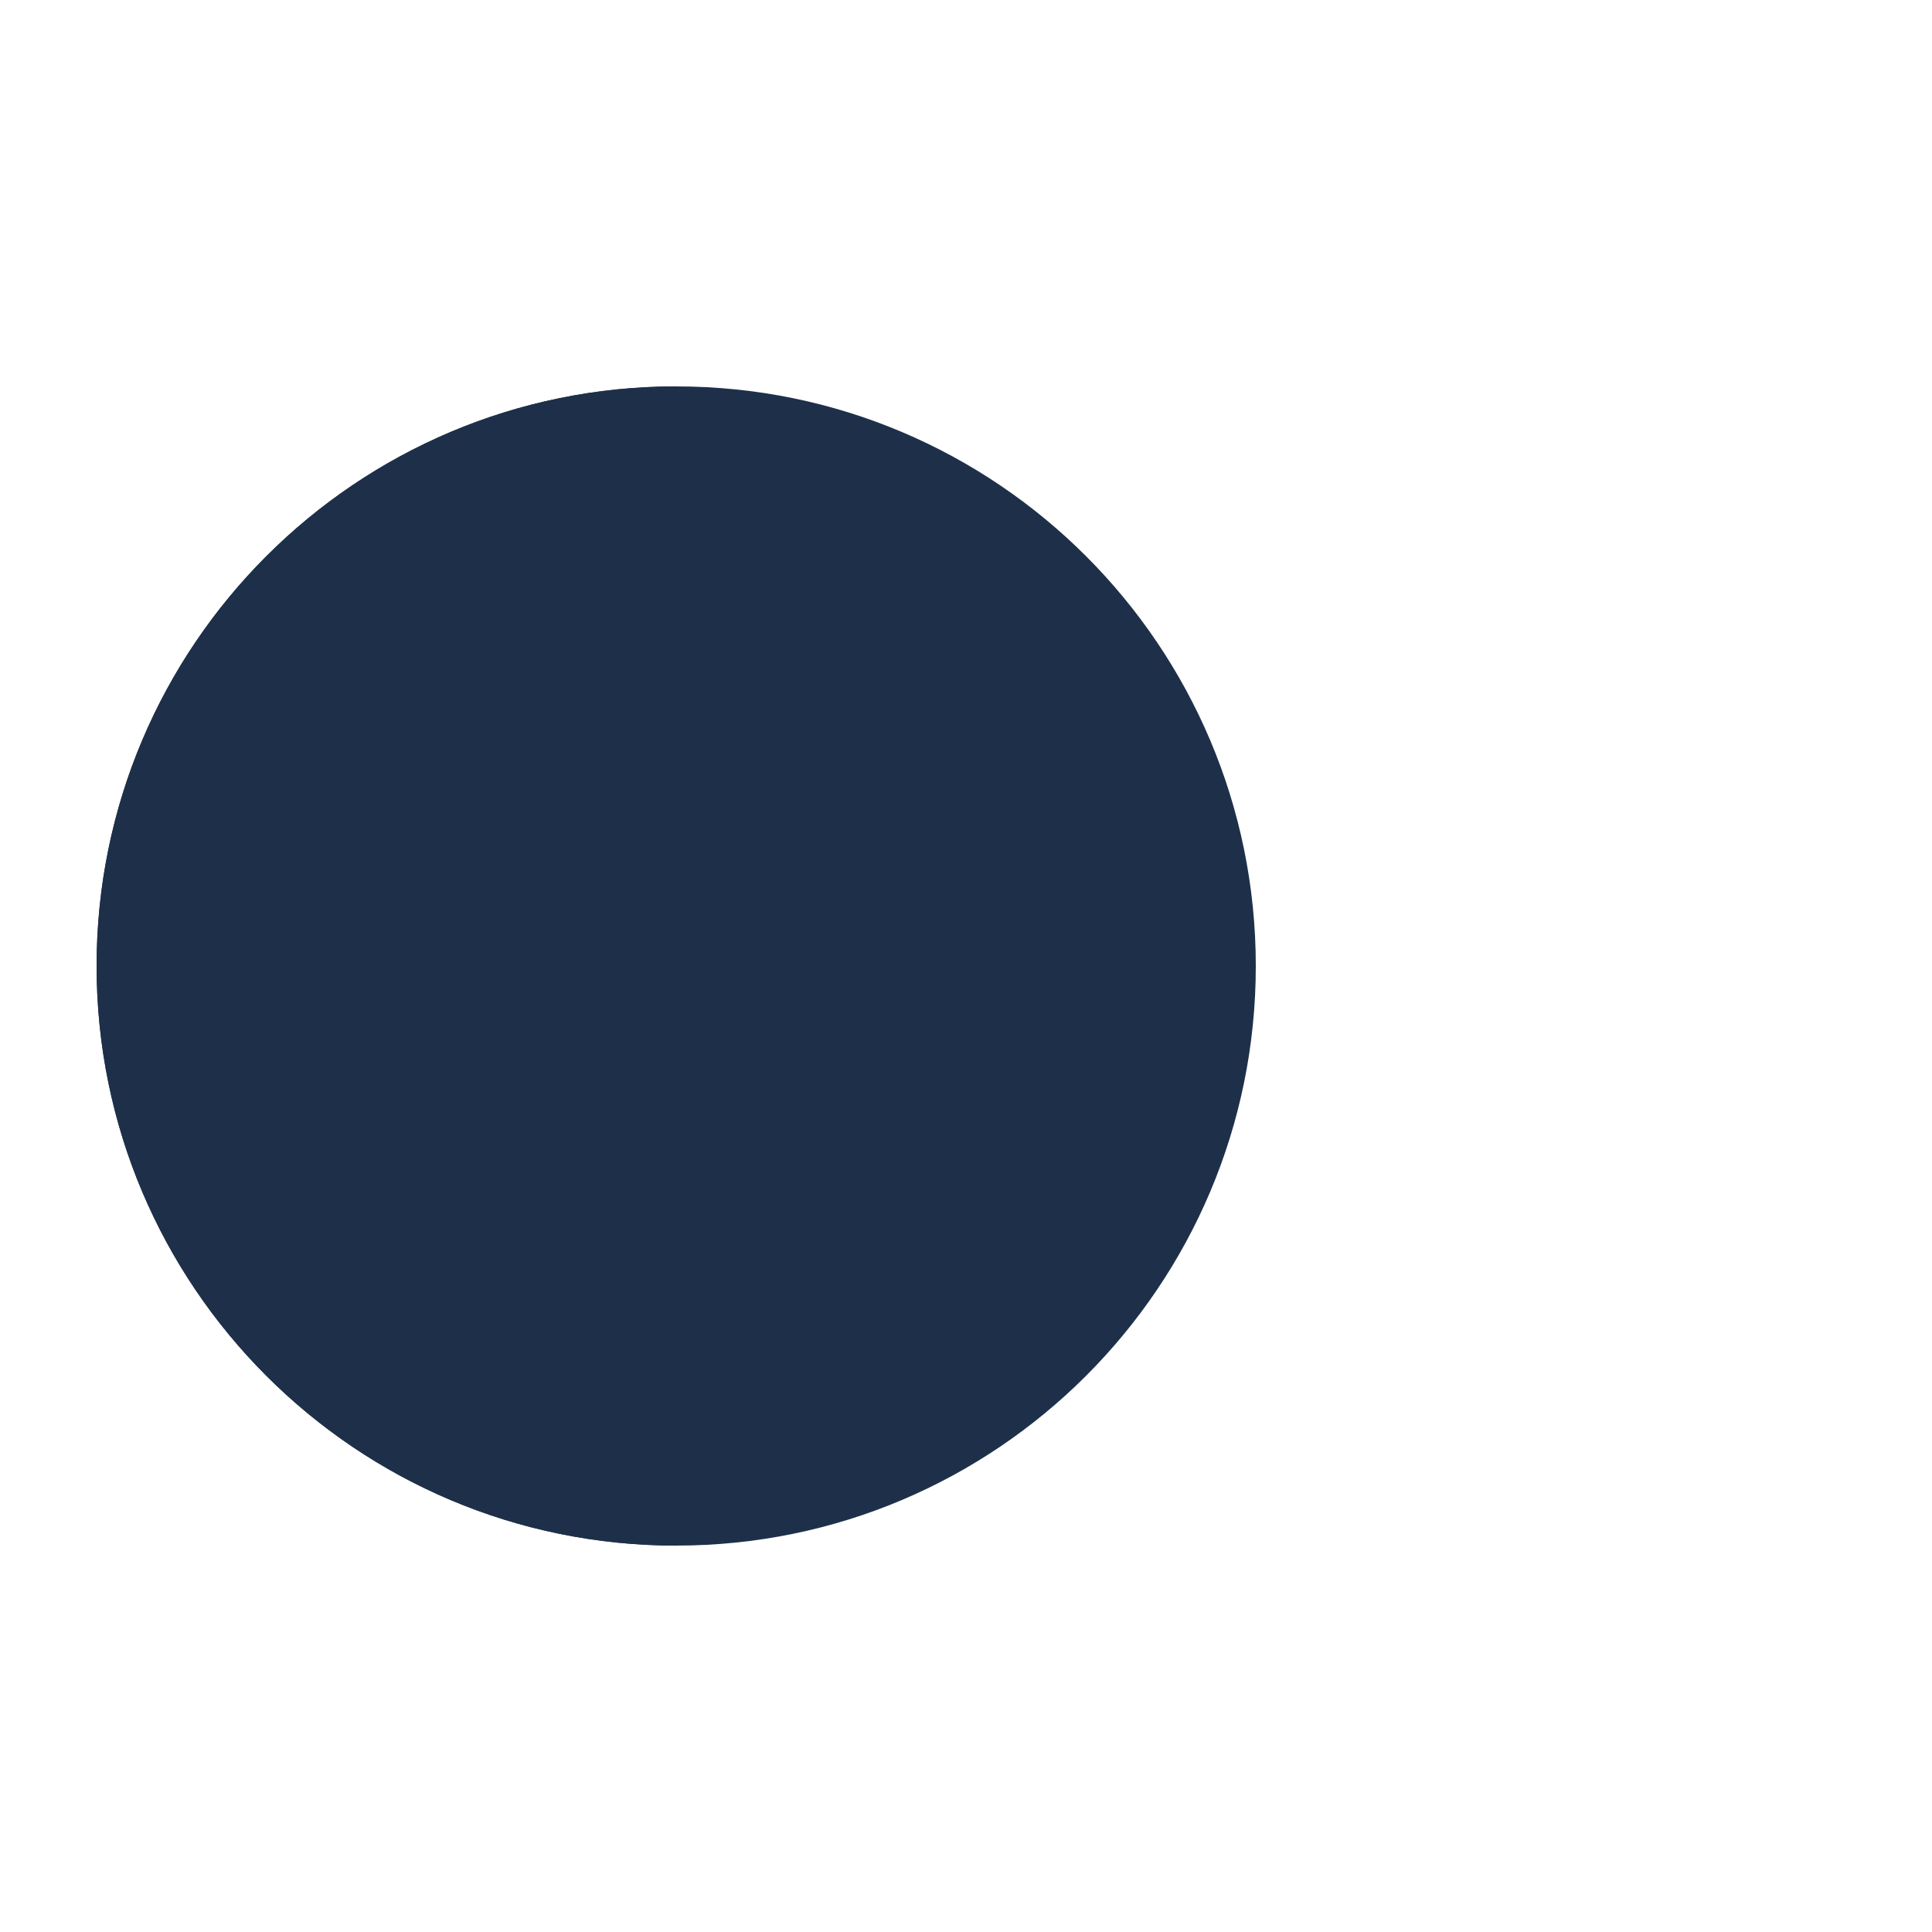
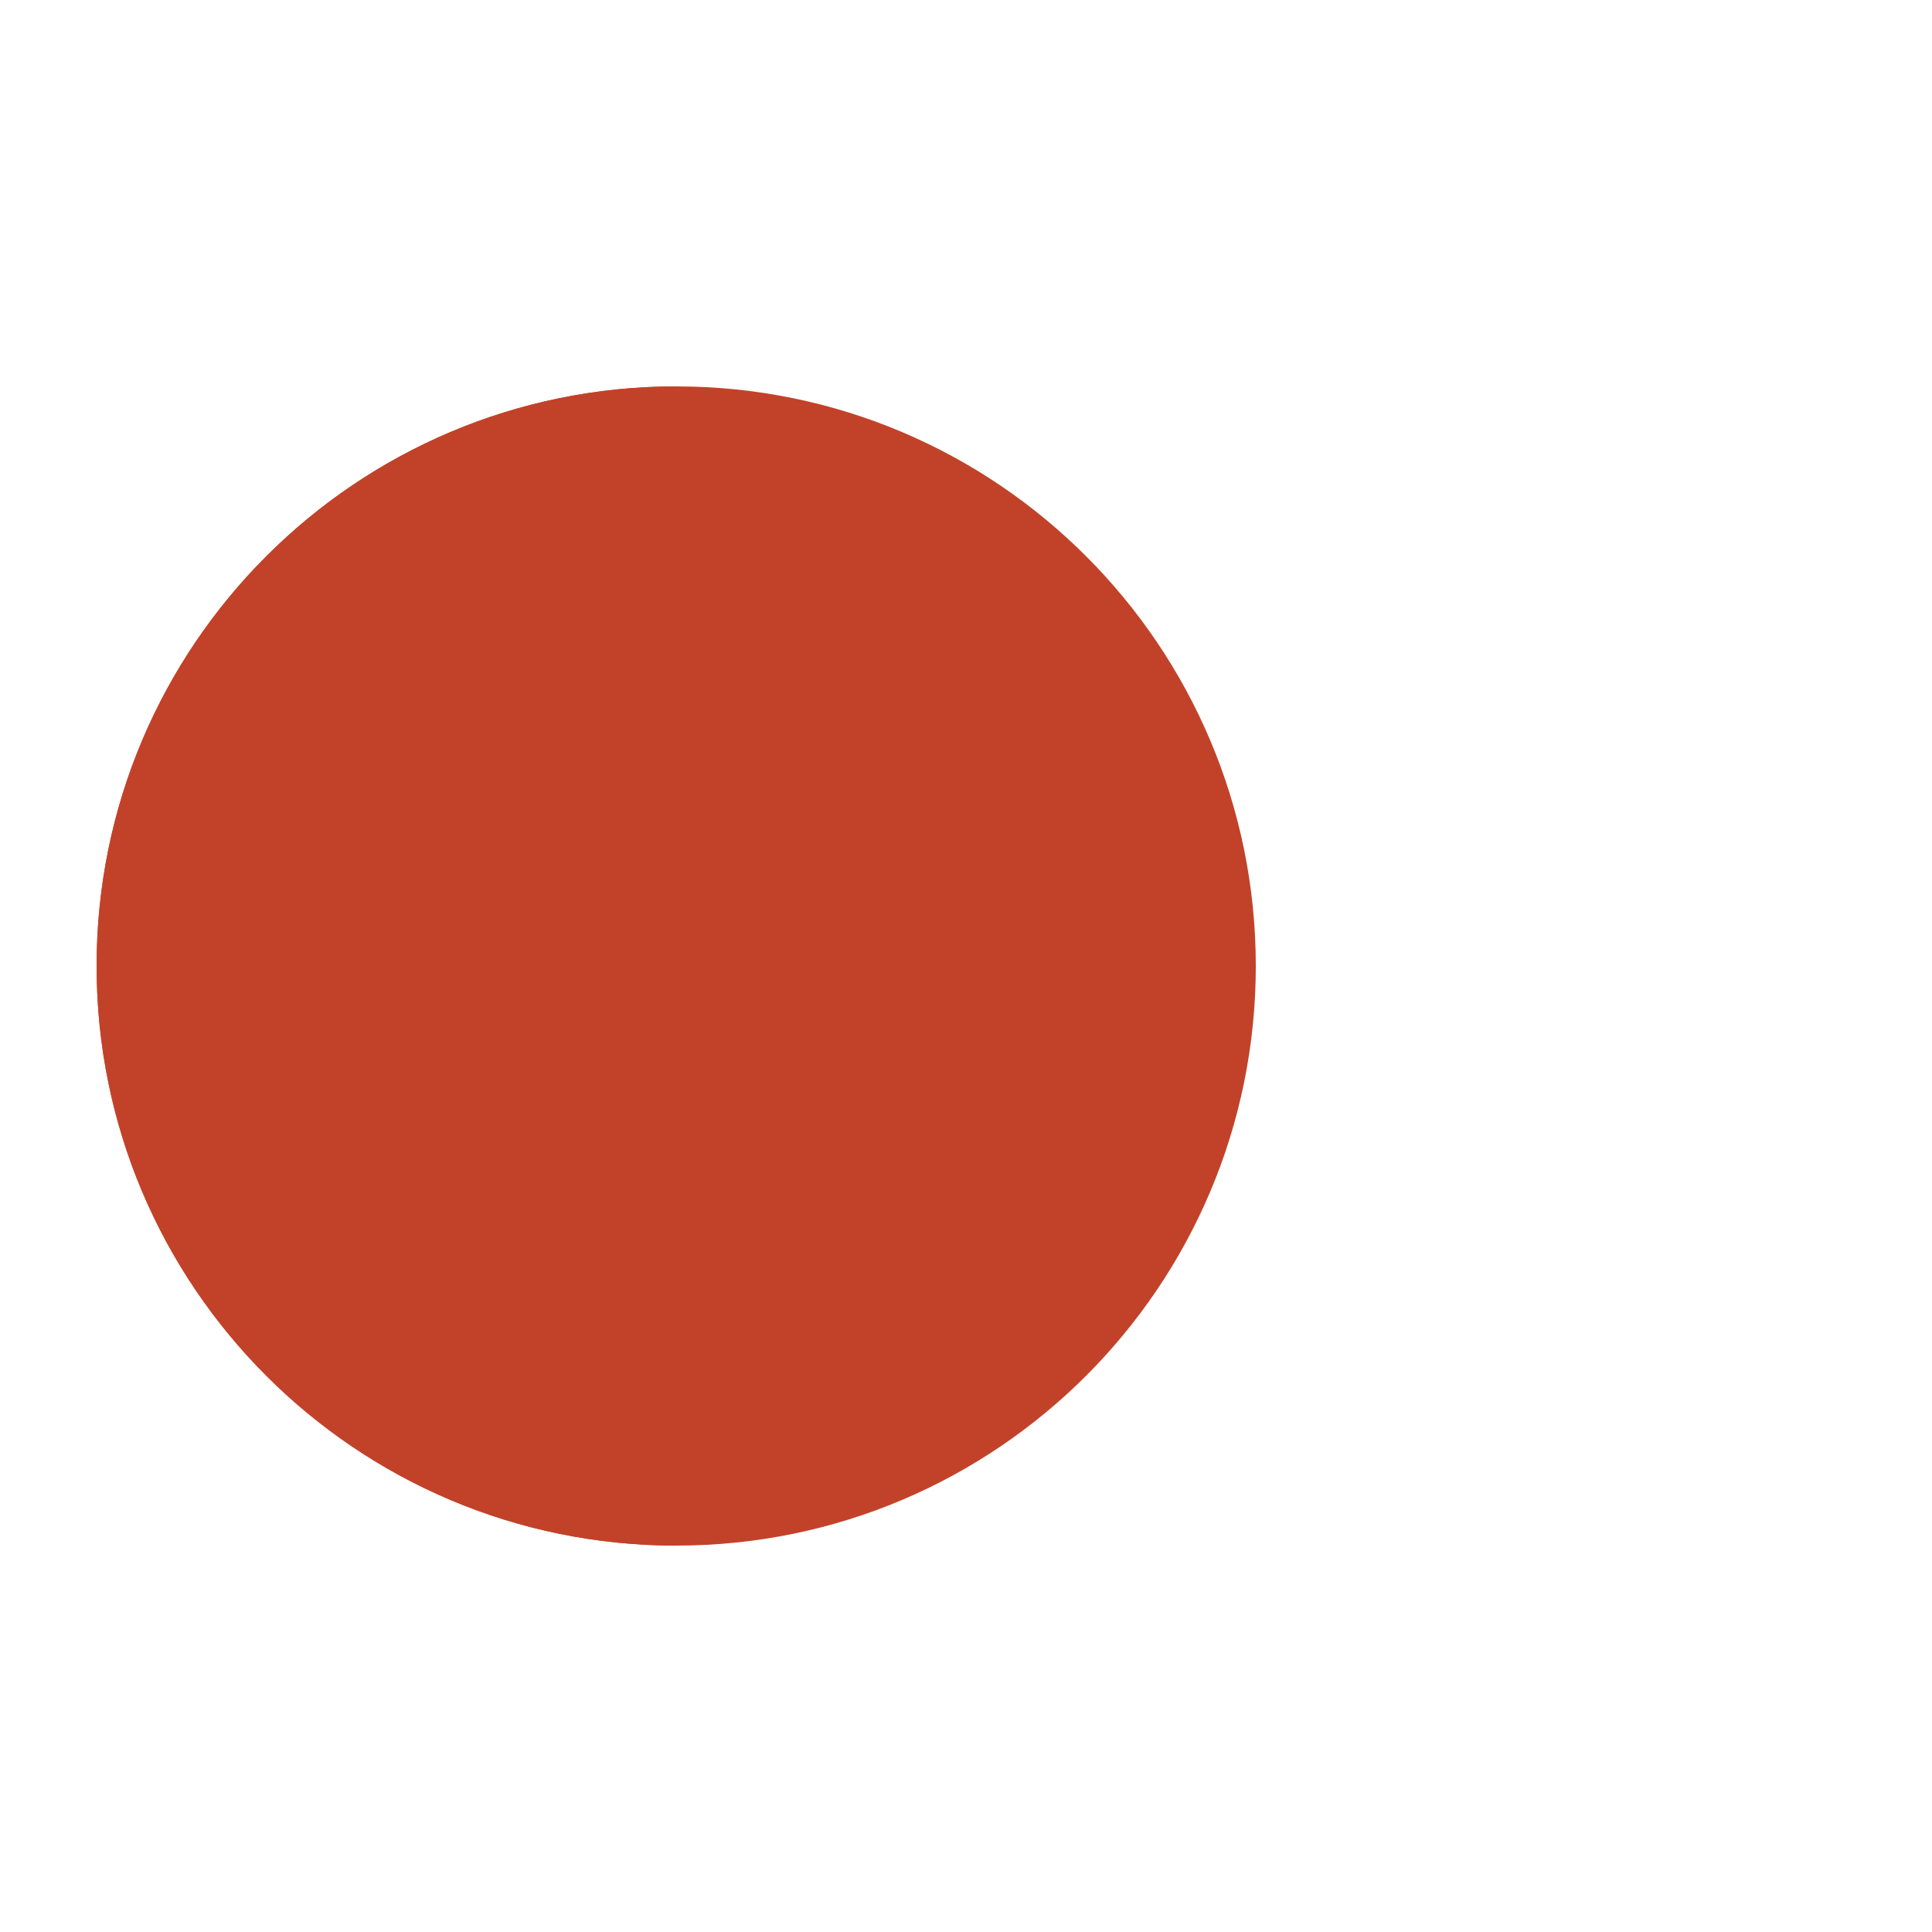
- <svg xmlns="http://www.w3.org/2000/svg" style="margin: auto; background: rgb(241, 242, 243); display: block; shape-rendering: auto;" width="200px" height="200px" viewBox="0 0 100 100" preserveAspectRatio="xMidYMid">
+ <svg xmlns="http://www.w3.org/2000/svg" style="margin: auto; background: none; display: block; shape-rendering: auto;" width="200px" height="200px" viewBox="0 0 100 100" preserveAspectRatio="xMidYMid">
  <g>
-     <circle cx="60" cy="50" r="4" fill="#9e2721">
+     <circle cx="60" cy="50" r="4" fill="#eeb440">
      <animate attributeName="cx" repeatCount="indefinite" dur="1s" values="95;35" keyTimes="0;1" begin="-0.67s" />
      <animate attributeName="fill-opacity" repeatCount="indefinite" dur="1s" values="0;1;1" keyTimes="0;0.2;1" begin="-0.67s" />
    </circle>
-     <circle cx="60" cy="50" r="4" fill="#9e2721">
+     <circle cx="60" cy="50" r="4" fill="#eeb440">
      <animate attributeName="cx" repeatCount="indefinite" dur="1s" values="95;35" keyTimes="0;1" begin="-0.33s" />
      <animate attributeName="fill-opacity" repeatCount="indefinite" dur="1s" values="0;1;1" keyTimes="0;0.2;1" begin="-0.33s" />
    </circle>
-     <circle cx="60" cy="50" r="4" fill="#9e2721">
+     <circle cx="60" cy="50" r="4" fill="#eeb440">
      <animate attributeName="cx" repeatCount="indefinite" dur="1s" values="95;35" keyTimes="0;1" begin="0s" />
      <animate attributeName="fill-opacity" repeatCount="indefinite" dur="1s" values="0;1;1" keyTimes="0;0.2;1" begin="0s" />
    </circle>
  </g>
  <g transform="translate(-15 0)">
-     <path d="M50 50L20 50A30 30 0 0 0 80 50Z" fill="#1e3049" transform="rotate(90 50 50)" />
-     <path d="M50 50L20 50A30 30 0 0 0 80 50Z" fill="#1e3049">
+     <path d="M50 50L20 50A30 30 0 0 0 80 50Z" fill="#c24229" transform="rotate(90 50 50)" />
+     <path d="M50 50L20 50A30 30 0 0 0 80 50Z" fill="#c24229">
      <animateTransform attributeName="transform" type="rotate" repeatCount="indefinite" dur="1s" values="0 50 50;45 50 50;0 50 50" keyTimes="0;0.5;1" />
    </path>
-     <path d="M50 50L20 50A30 30 0 0 1 80 50Z" fill="#1e3049">
+     <path d="M50 50L20 50A30 30 0 0 1 80 50Z" fill="#c24229">
      <animateTransform attributeName="transform" type="rotate" repeatCount="indefinite" dur="1s" values="0 50 50;-45 50 50;0 50 50" keyTimes="0;0.5;1" />
    </path>
  </g>
</svg>
